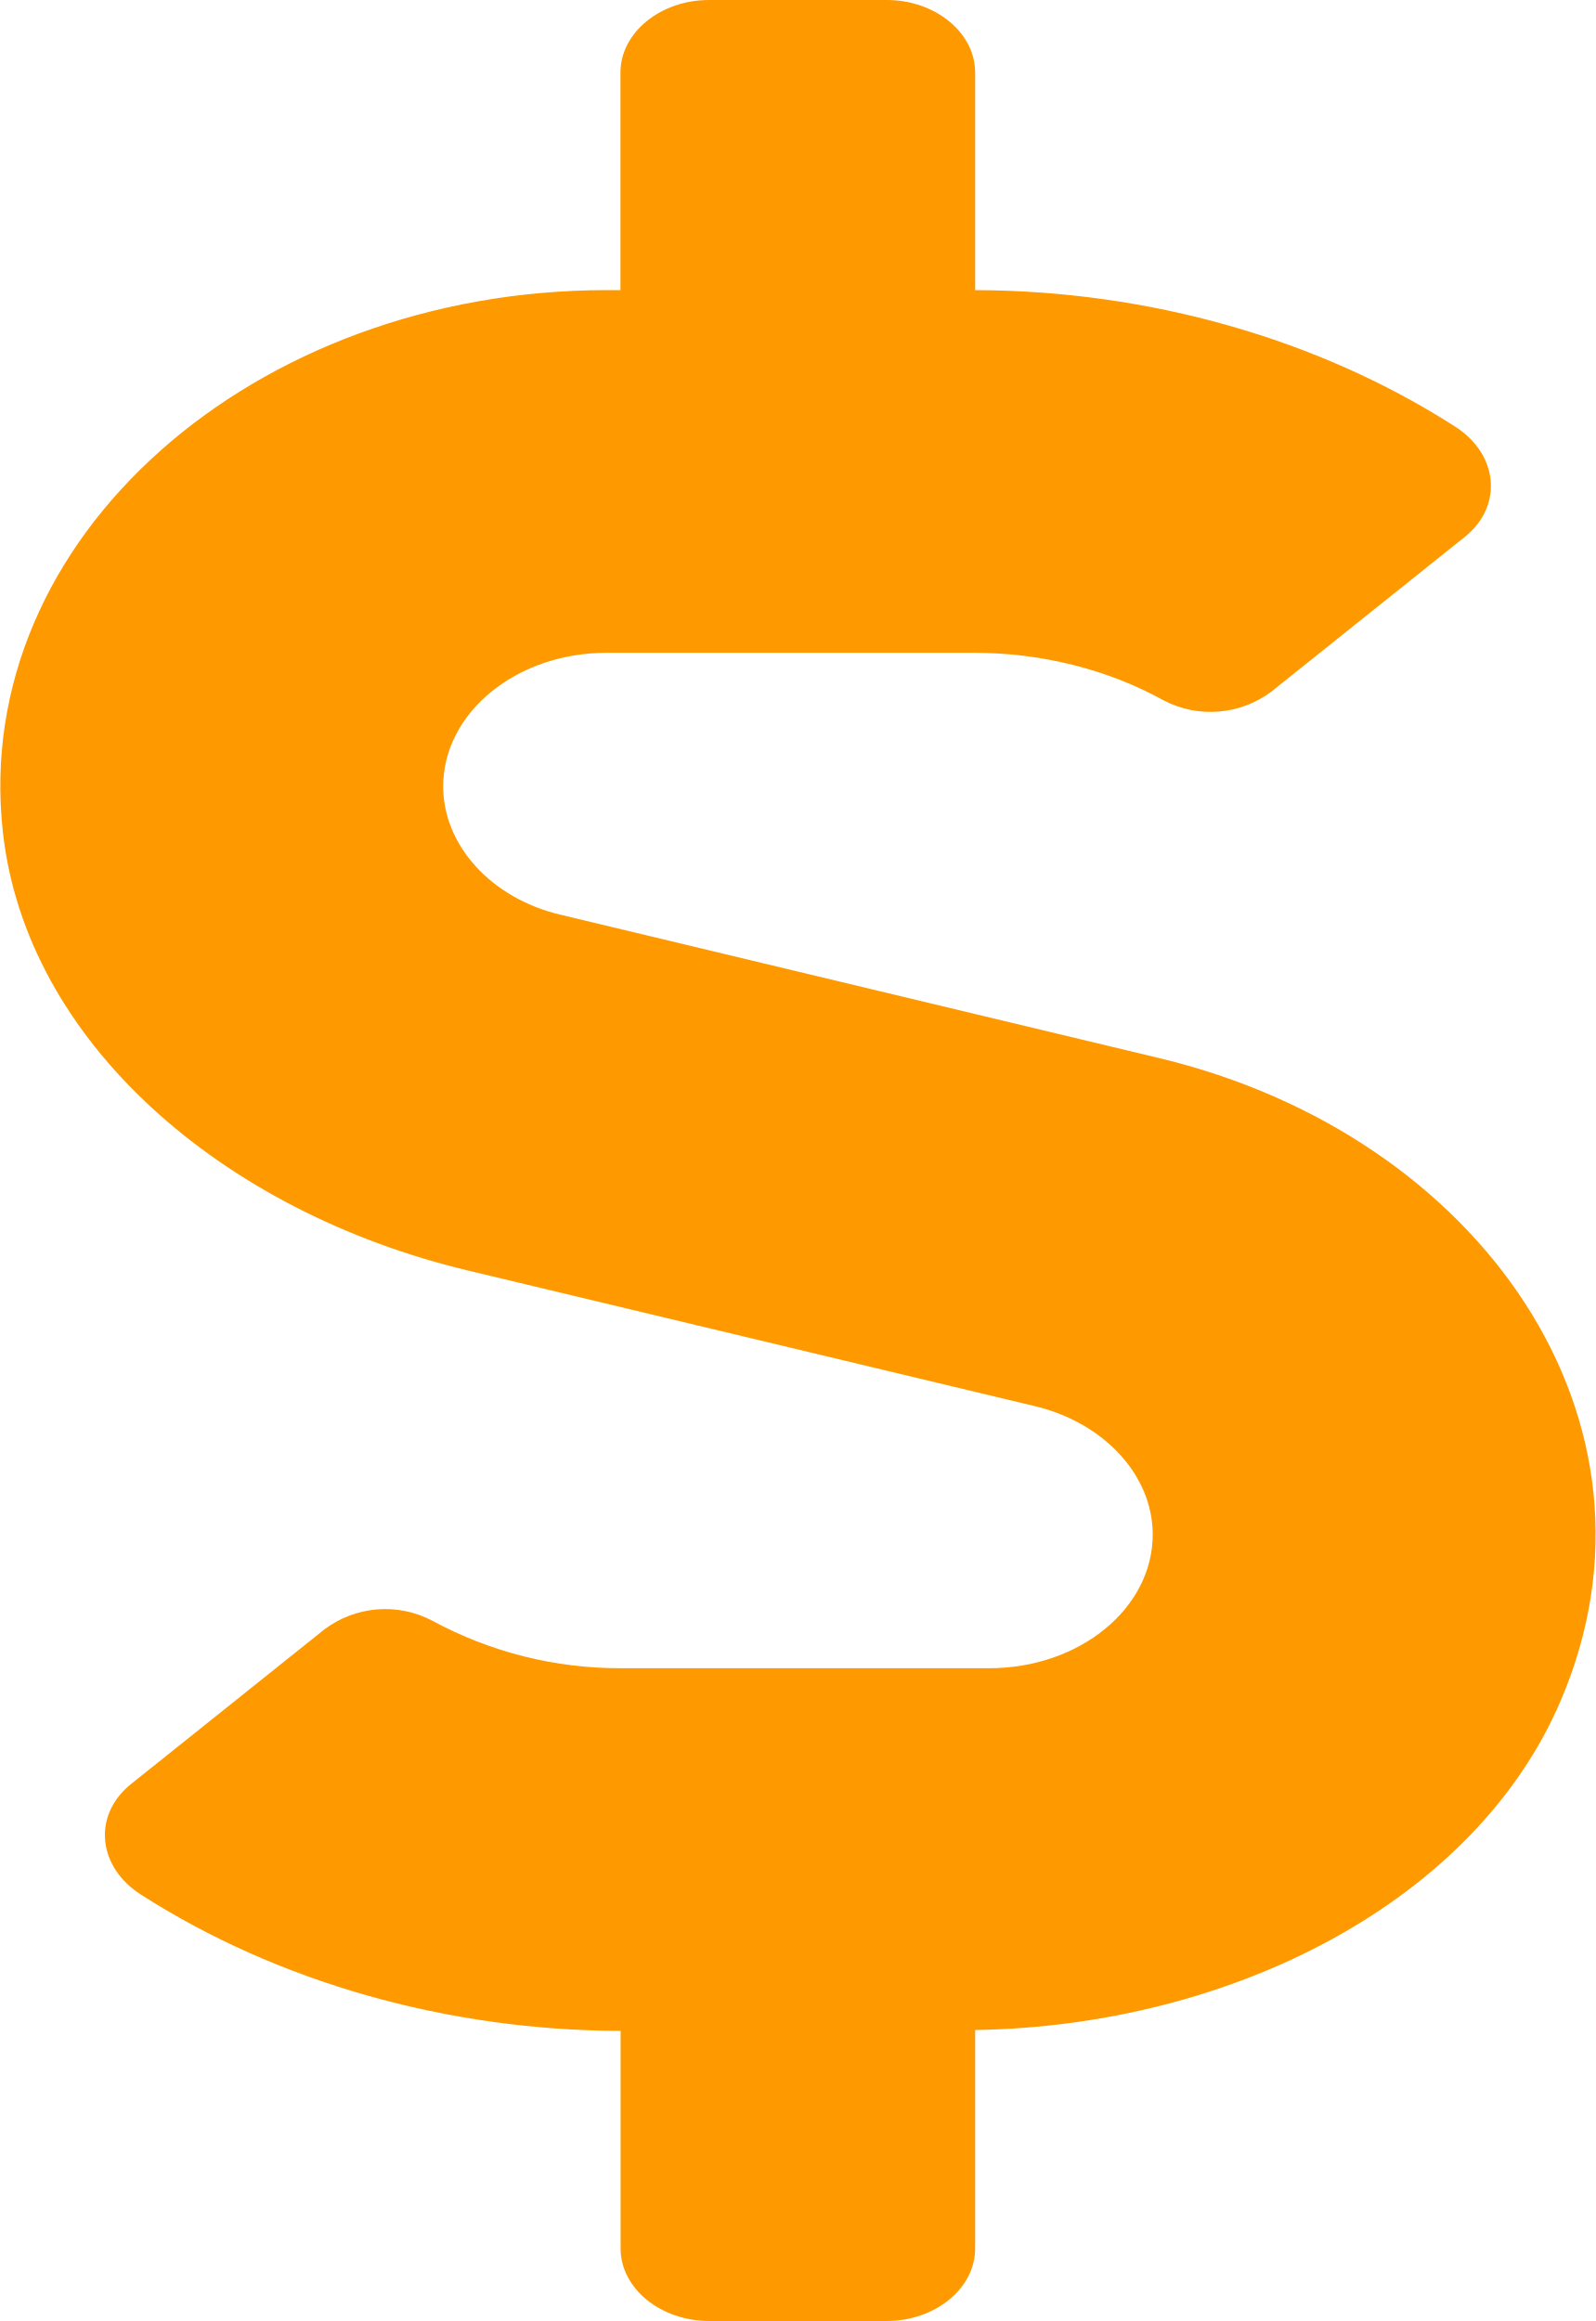
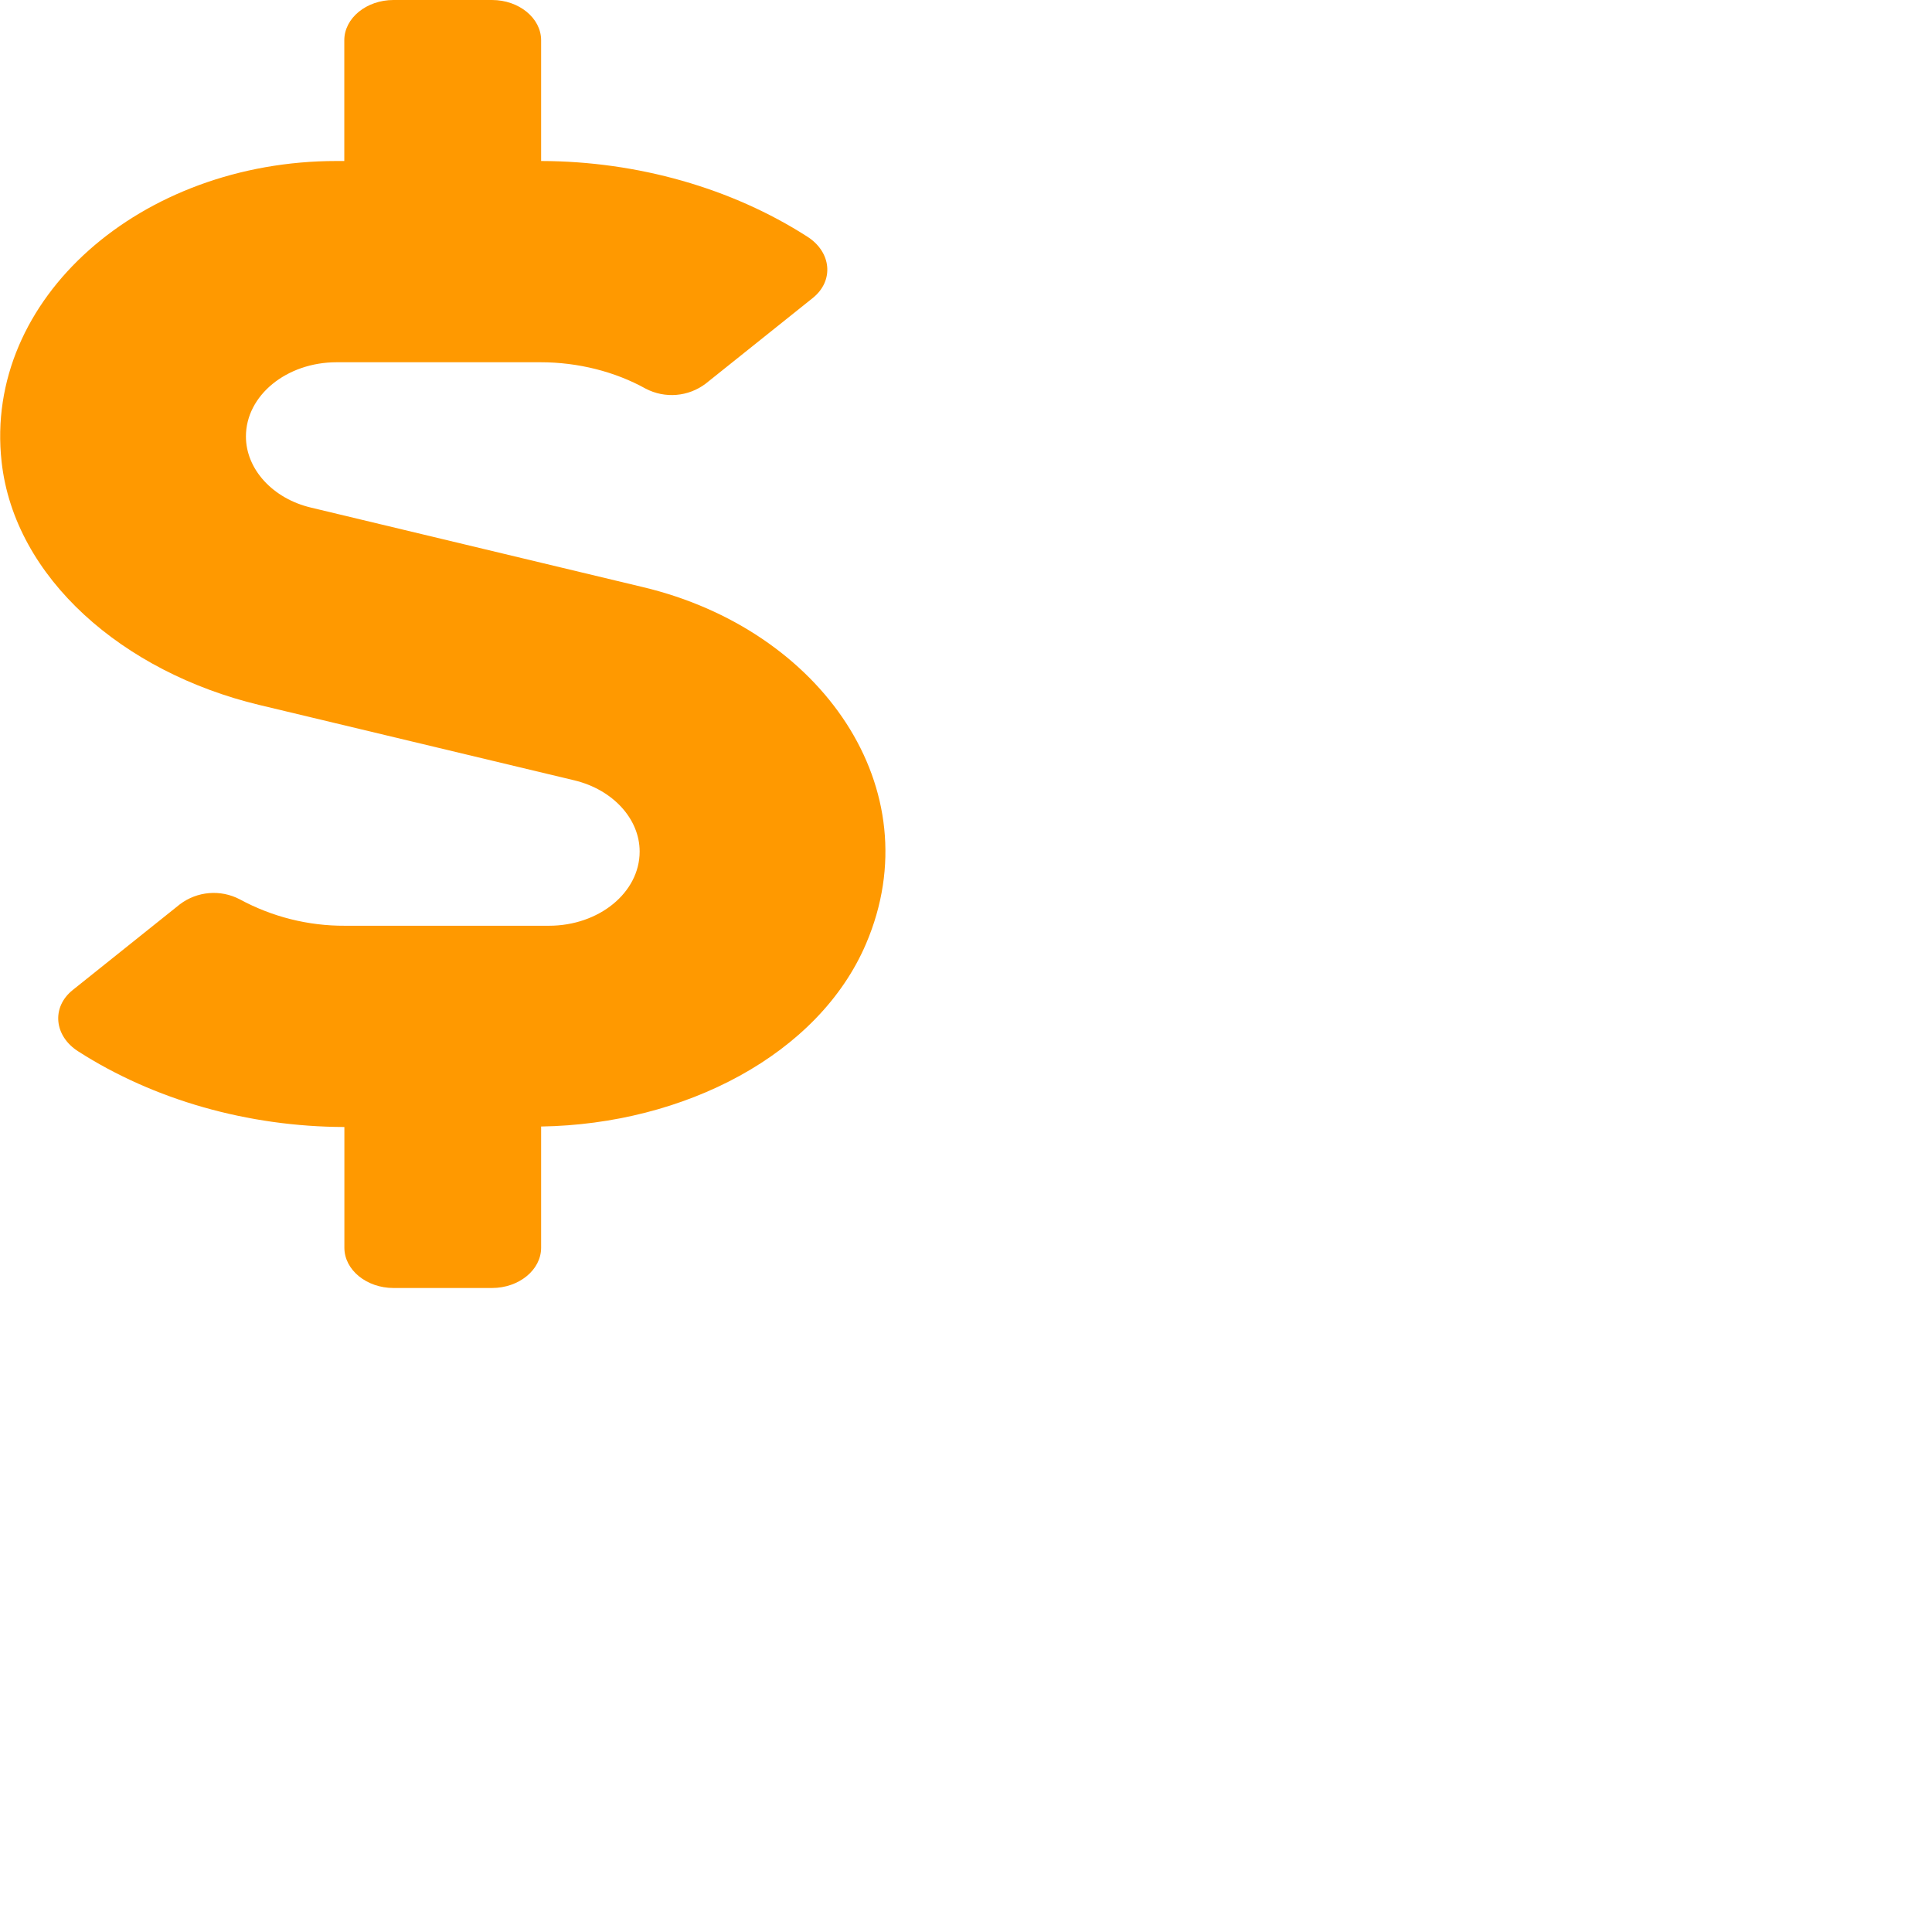
- <svg xmlns="http://www.w3.org/2000/svg" width="11" height="16" fill="none">
+ <svg xmlns="http://www.w3.org/2000/svg" width="24" height="24" fill="none">
  <path d="m7.99 7.294-4.125-.988c-.477-.112-.81-.478-.81-.884 0-.51.505-.922 1.127-.922h2.533c.466 0 .924.116 1.306.328a.698.698 0 0 0 .745-.062l1.329-1.063c.271-.216.233-.575-.069-.765-.936-.6-2.104-.935-3.304-.938V.5c0-.275-.275-.5-.61-.5H4.888c-.336 0-.611.225-.611.5V2h-.096C1.75 2-.206 3.71.02 5.737c.16 1.441 1.505 2.613 3.2 3.02l3.916.937c.477.115.81.478.81.884 0 .51-.505.922-1.127.922H4.285a2.71 2.71 0 0 1-1.306-.328.697.697 0 0 0-.745.062L.905 12.297c-.27.215-.233.575.069.765.936.6 2.105.935 3.304.938v1.5c0 .275.275.5.611.5h1.222c.336 0 .611-.225.611-.5v-1.506c1.78-.028 3.45-.894 4.037-2.272.822-1.925-.557-3.9-2.769-4.428Z" fill="#F90" />
</svg>
